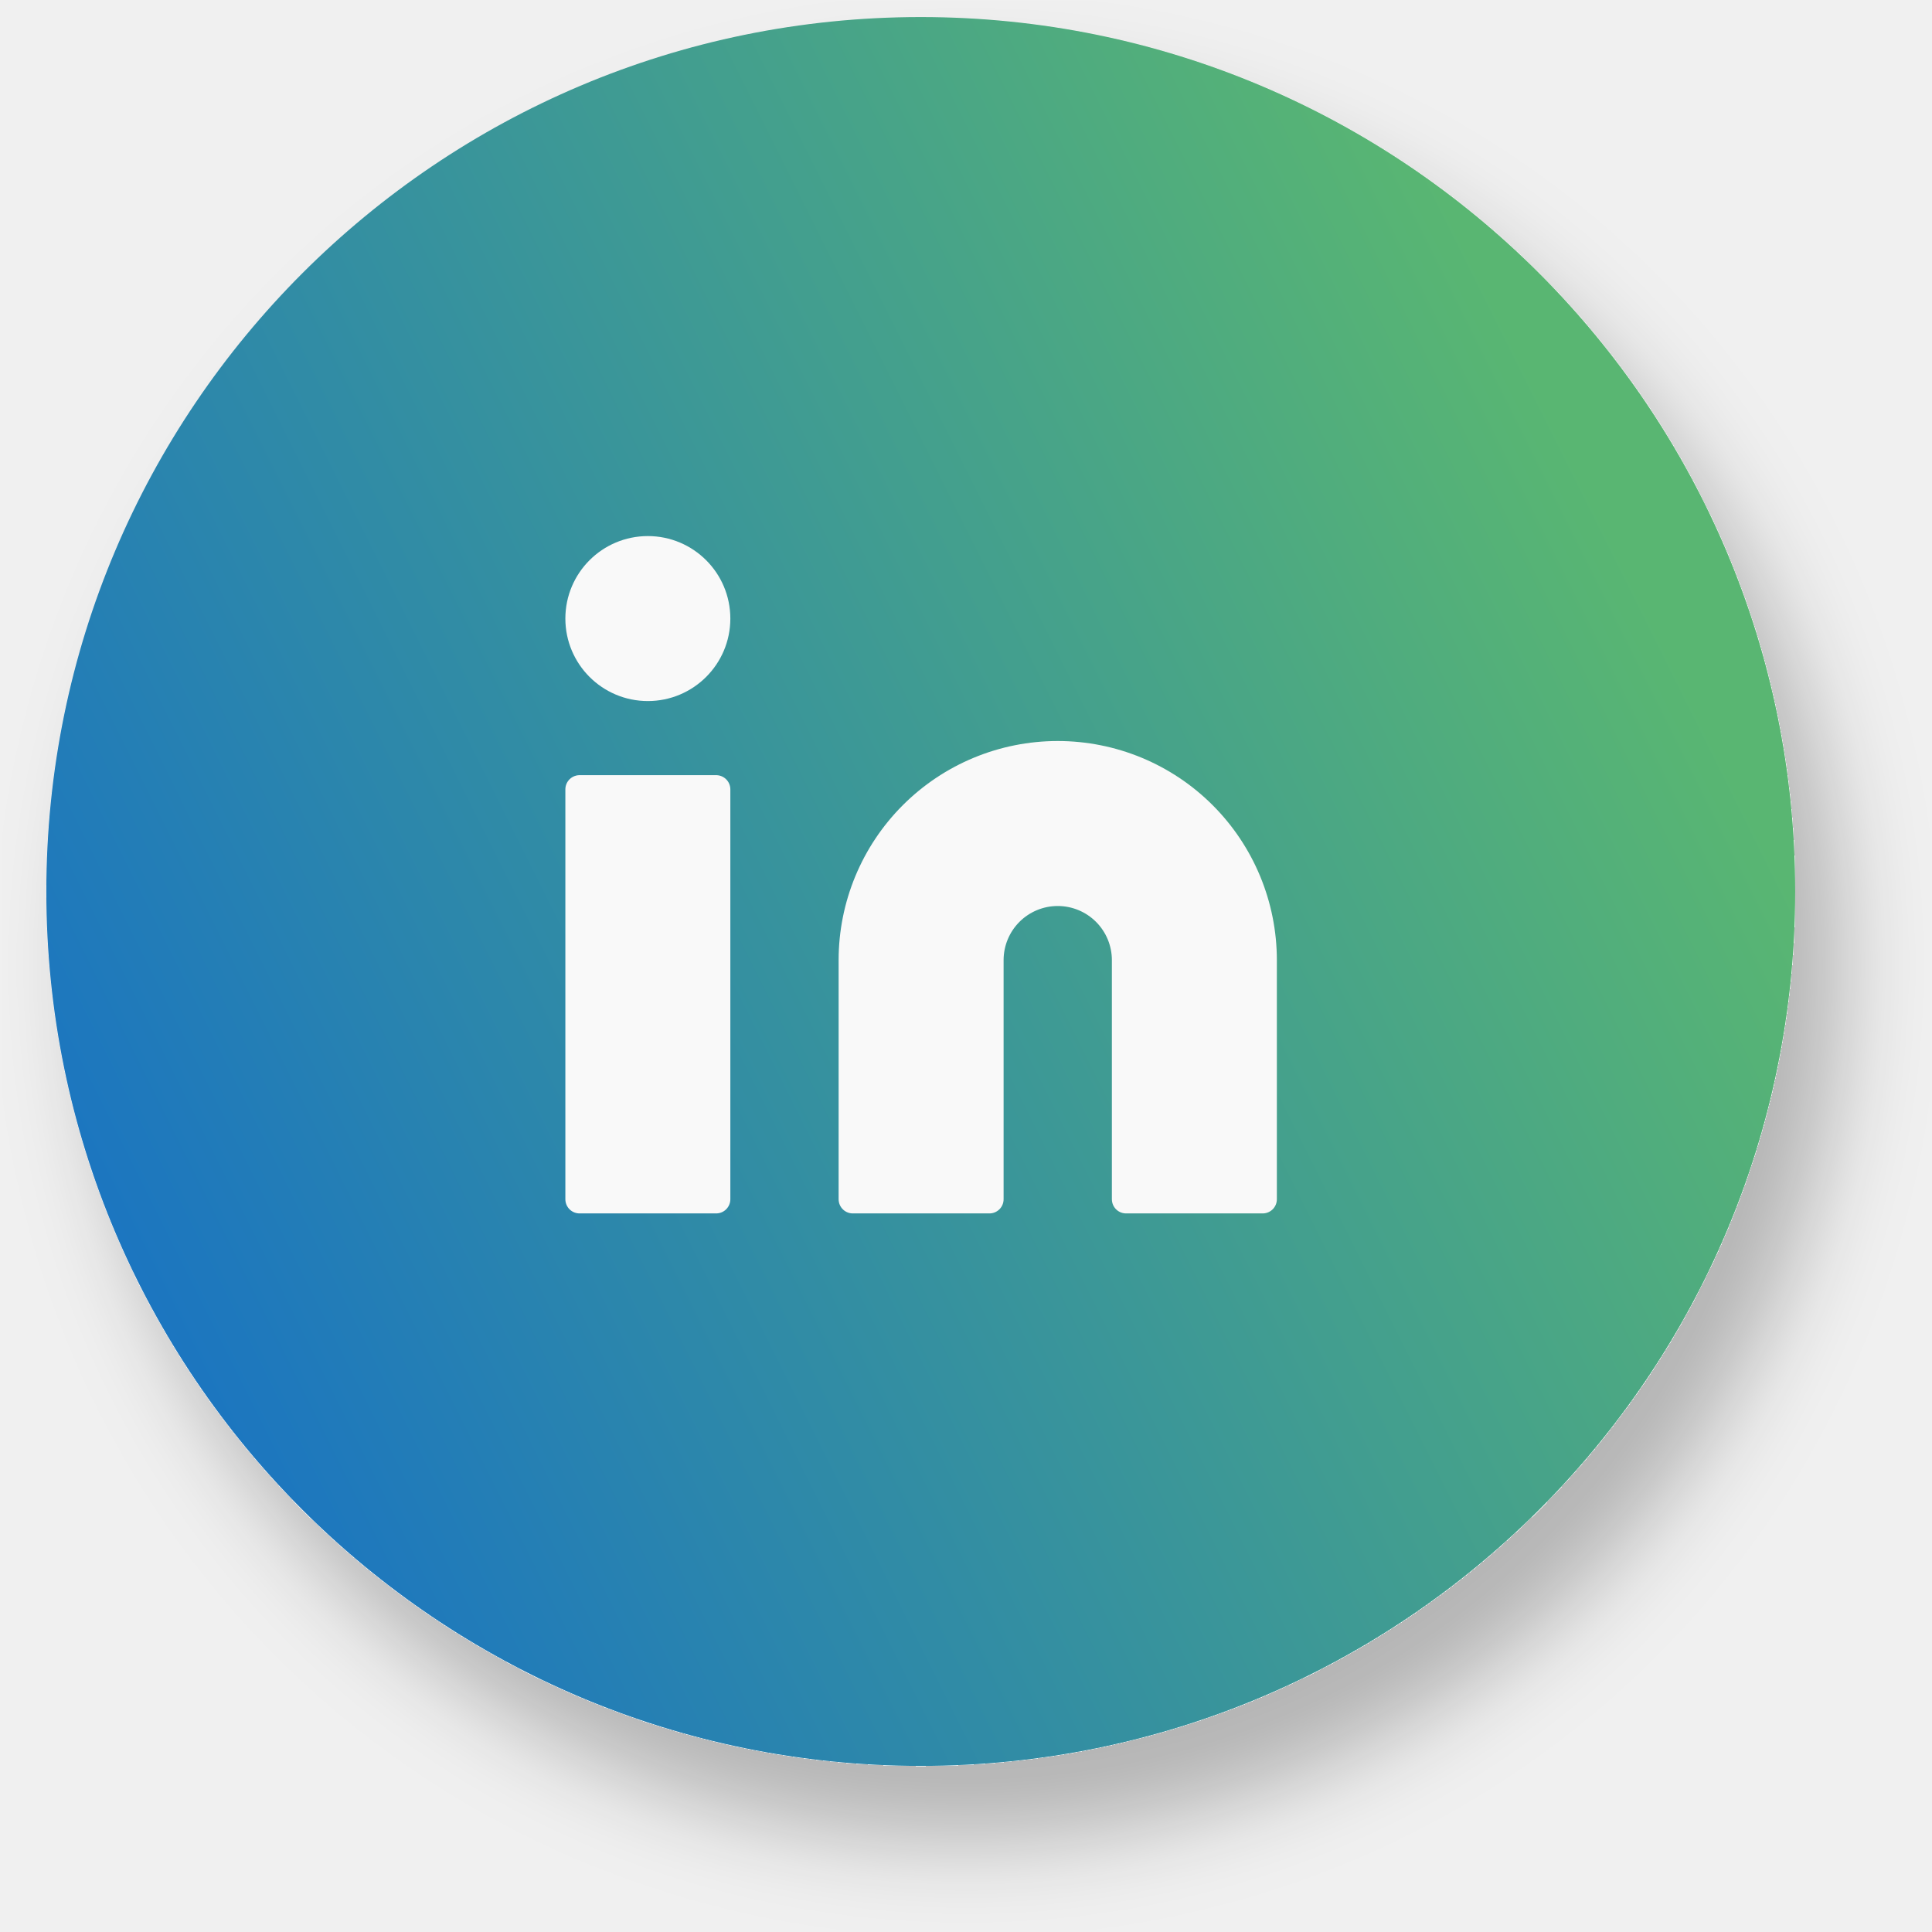
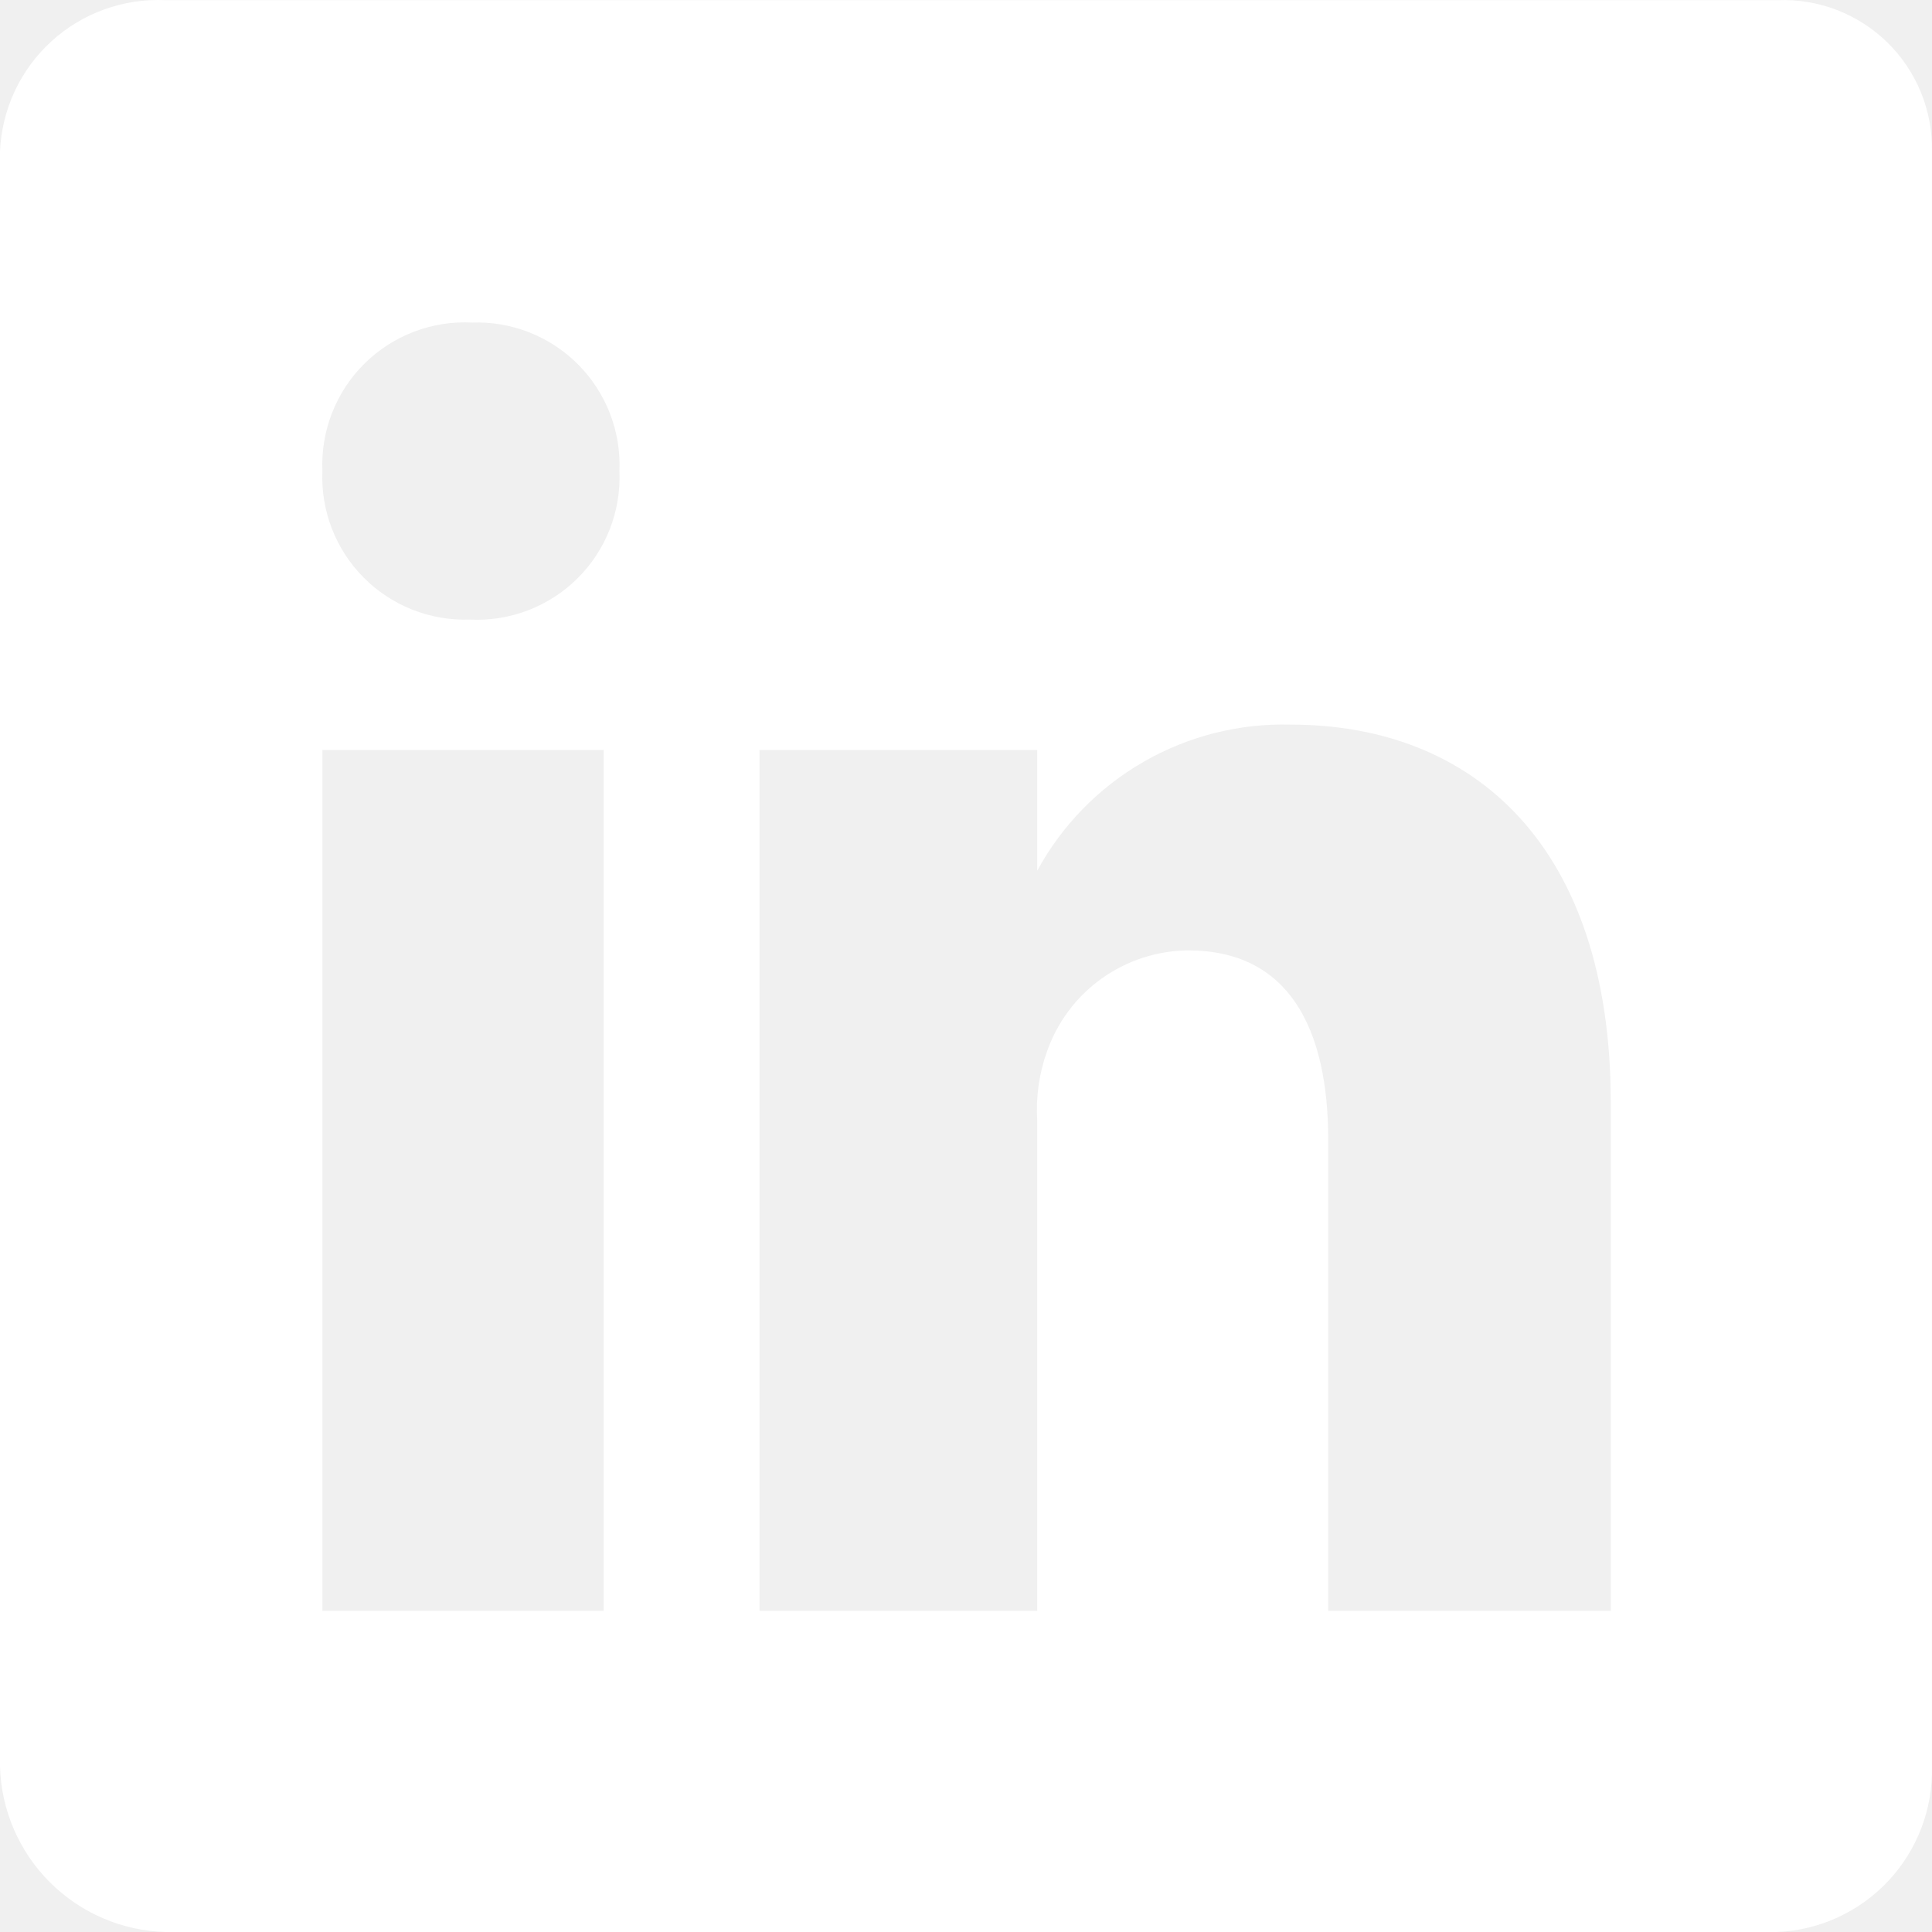
- <svg xmlns="http://www.w3.org/2000/svg" width="340" height="340" viewBox="0 0 340 340" fill="none">
-   <g filter="url(#filter0_d_140_30)">
-     <rect x="8.153" y="3" width="307.77" height="307.77" rx="153.885" fill="url(#paint0_linear_140_30)" />
-     <path d="M186.144 132.902C195.71 132.902 204.884 136.702 211.648 143.466C218.411 150.23 222.211 159.404 222.211 168.969V211.047H198.167V168.969C198.167 165.781 196.9 162.723 194.646 160.468C192.391 158.213 189.333 156.947 186.144 156.947C182.956 156.947 179.898 158.213 177.643 160.468C175.389 162.723 174.122 165.781 174.122 168.969V211.047H150.078V168.969C150.078 159.404 153.878 150.23 160.641 143.466C167.405 136.702 176.579 132.902 186.144 132.902Z" fill="#F9F9F9" />
-     <path d="M126.033 138.913H101.989V211.047H126.033V138.913Z" fill="#F9F9F9" />
-     <path d="M114.011 120.88C120.651 120.88 126.033 115.497 126.033 108.858C126.033 102.218 120.651 96.835 114.011 96.835C107.371 96.835 101.989 102.218 101.989 108.858C101.989 115.497 107.371 120.88 114.011 120.88Z" fill="#F9F9F9" />
-     <path d="M186.144 132.902C195.71 132.902 204.884 136.702 211.648 143.466C218.411 150.23 222.211 159.404 222.211 168.969V211.047H198.167V168.969C198.167 165.781 196.9 162.723 194.646 160.468C192.391 158.213 189.333 156.947 186.144 156.947C182.956 156.947 179.898 158.213 177.643 160.468C175.389 162.723 174.122 165.781 174.122 168.969V211.047H150.078V168.969C150.078 159.404 153.878 150.23 160.641 143.466C167.405 136.702 176.579 132.902 186.144 132.902Z" stroke="#F9F9F9" stroke-width="4.989" stroke-linecap="round" stroke-linejoin="round" />
-     <path d="M126.033 138.913H101.989V211.047H126.033V138.913Z" stroke="#F9F9F9" stroke-width="4.989" stroke-linecap="round" stroke-linejoin="round" />
-     <path d="M114.011 120.88C120.651 120.88 126.033 115.497 126.033 108.858C126.033 102.218 120.651 96.835 114.011 96.835C107.371 96.835 101.989 102.218 101.989 108.858C101.989 115.497 107.371 120.88 114.011 120.88Z" stroke="#F9F9F9" stroke-width="4.989" stroke-linecap="round" stroke-linejoin="round" />
-   </g>
-   <defs>
-     <filter id="filter0_d_140_30" x="0.371" y="0.206" width="339.298" height="339.298" filterUnits="userSpaceOnUse" color-interpolation-filters="sRGB">
-       <feFlood flood-opacity="0" result="BackgroundImageFix" />
-       <feColorMatrix in="SourceAlpha" type="matrix" values="0 0 0 0 0 0 0 0 0 0 0 0 0 0 0 0 0 0 127 0" result="hardAlpha" />
-       <feOffset dx="7.982" dy="12.97" />
-       <feGaussianBlur stdDeviation="7.882" />
-       <feComposite in2="hardAlpha" operator="out" />
-       <feColorMatrix type="matrix" values="0 0 0 0 0 0 0 0 0 0 0 0 0 0 0 0 0 0 0.25 0" />
-       <feBlend mode="normal" in2="BackgroundImageFix" result="effect1_dropShadow_140_30" />
-       <feBlend mode="normal" in="SourceGraphic" in2="effect1_dropShadow_140_30" result="shape" />
-     </filter>
-     <linearGradient id="paint0_linear_140_30" x1="8.435" y1="310.479" x2="315.924" y2="156.885" gradientUnits="userSpaceOnUse">
-       <stop offset="0.13" stop-color="#1A74C2" />
-       <stop offset="1" stop-color="#59B672" />
-     </linearGradient>
-   </defs>
+ <svg xmlns="http://www.w3.org/2000/svg" width="280" height="280" viewBox="0 0 280 280" fill="none">
+   <path d="M257.594 0.025H23.974C20.963 -0.116 17.954 0.338 15.118 1.362C12.283 2.385 9.677 3.958 7.45 5.989C5.223 8.021 3.419 10.472 2.141 13.202C0.862 15.932 0.135 18.887 0 21.898V256.027C0.176 262.328 2.759 268.325 7.217 272.782C11.676 277.24 17.672 279.823 23.974 280H257.594C263.721 279.727 269.497 277.064 273.685 272.582C277.873 268.101 280.137 262.159 279.994 256.027V21.898C280.044 18.967 279.495 16.057 278.38 13.346C277.265 10.635 275.608 8.18 273.51 6.132C271.413 4.084 268.92 2.486 266.183 1.436C263.446 0.386 260.523 -0.094 257.594 0.025ZM87.498 233.454H46.724V108.691H87.498V233.454ZM68.073 89.792C65.228 89.891 62.393 89.401 59.746 88.352C57.1 87.303 54.698 85.718 52.694 83.697C50.689 81.676 49.123 79.262 48.096 76.607C47.069 73.952 46.602 71.113 46.724 68.269C46.598 65.394 47.075 62.525 48.123 59.845C49.171 57.165 50.768 54.733 52.812 52.707C54.855 50.68 57.299 49.103 59.987 48.077C62.676 47.05 65.549 46.597 68.423 46.746C71.269 46.647 74.104 47.137 76.75 48.186C79.397 49.235 81.799 50.819 83.803 52.841C85.808 54.862 87.374 57.276 88.401 59.931C89.428 62.586 89.895 65.425 89.773 68.269C89.899 71.144 89.422 74.013 88.374 76.693C87.325 79.373 85.728 81.804 83.685 83.831C81.642 85.858 79.198 87.435 76.51 88.461C73.821 89.488 70.947 89.941 68.073 89.792ZM233.445 233.454H192.496V165.21C192.496 148.937 186.721 137.738 172.196 137.738C167.685 137.777 163.294 139.21 159.63 141.841C155.963 144.473 153.202 148.174 151.722 152.437C150.584 155.632 150.108 159.025 150.322 162.411V233.454H110.072V108.691H150.322V126.189C153.9 119.615 159.225 114.159 165.711 110.421C172.196 106.685 179.588 104.814 187.071 105.016C213.495 105.016 233.445 122.514 233.445 159.786V233.454Z" fill="white" />
</svg>
